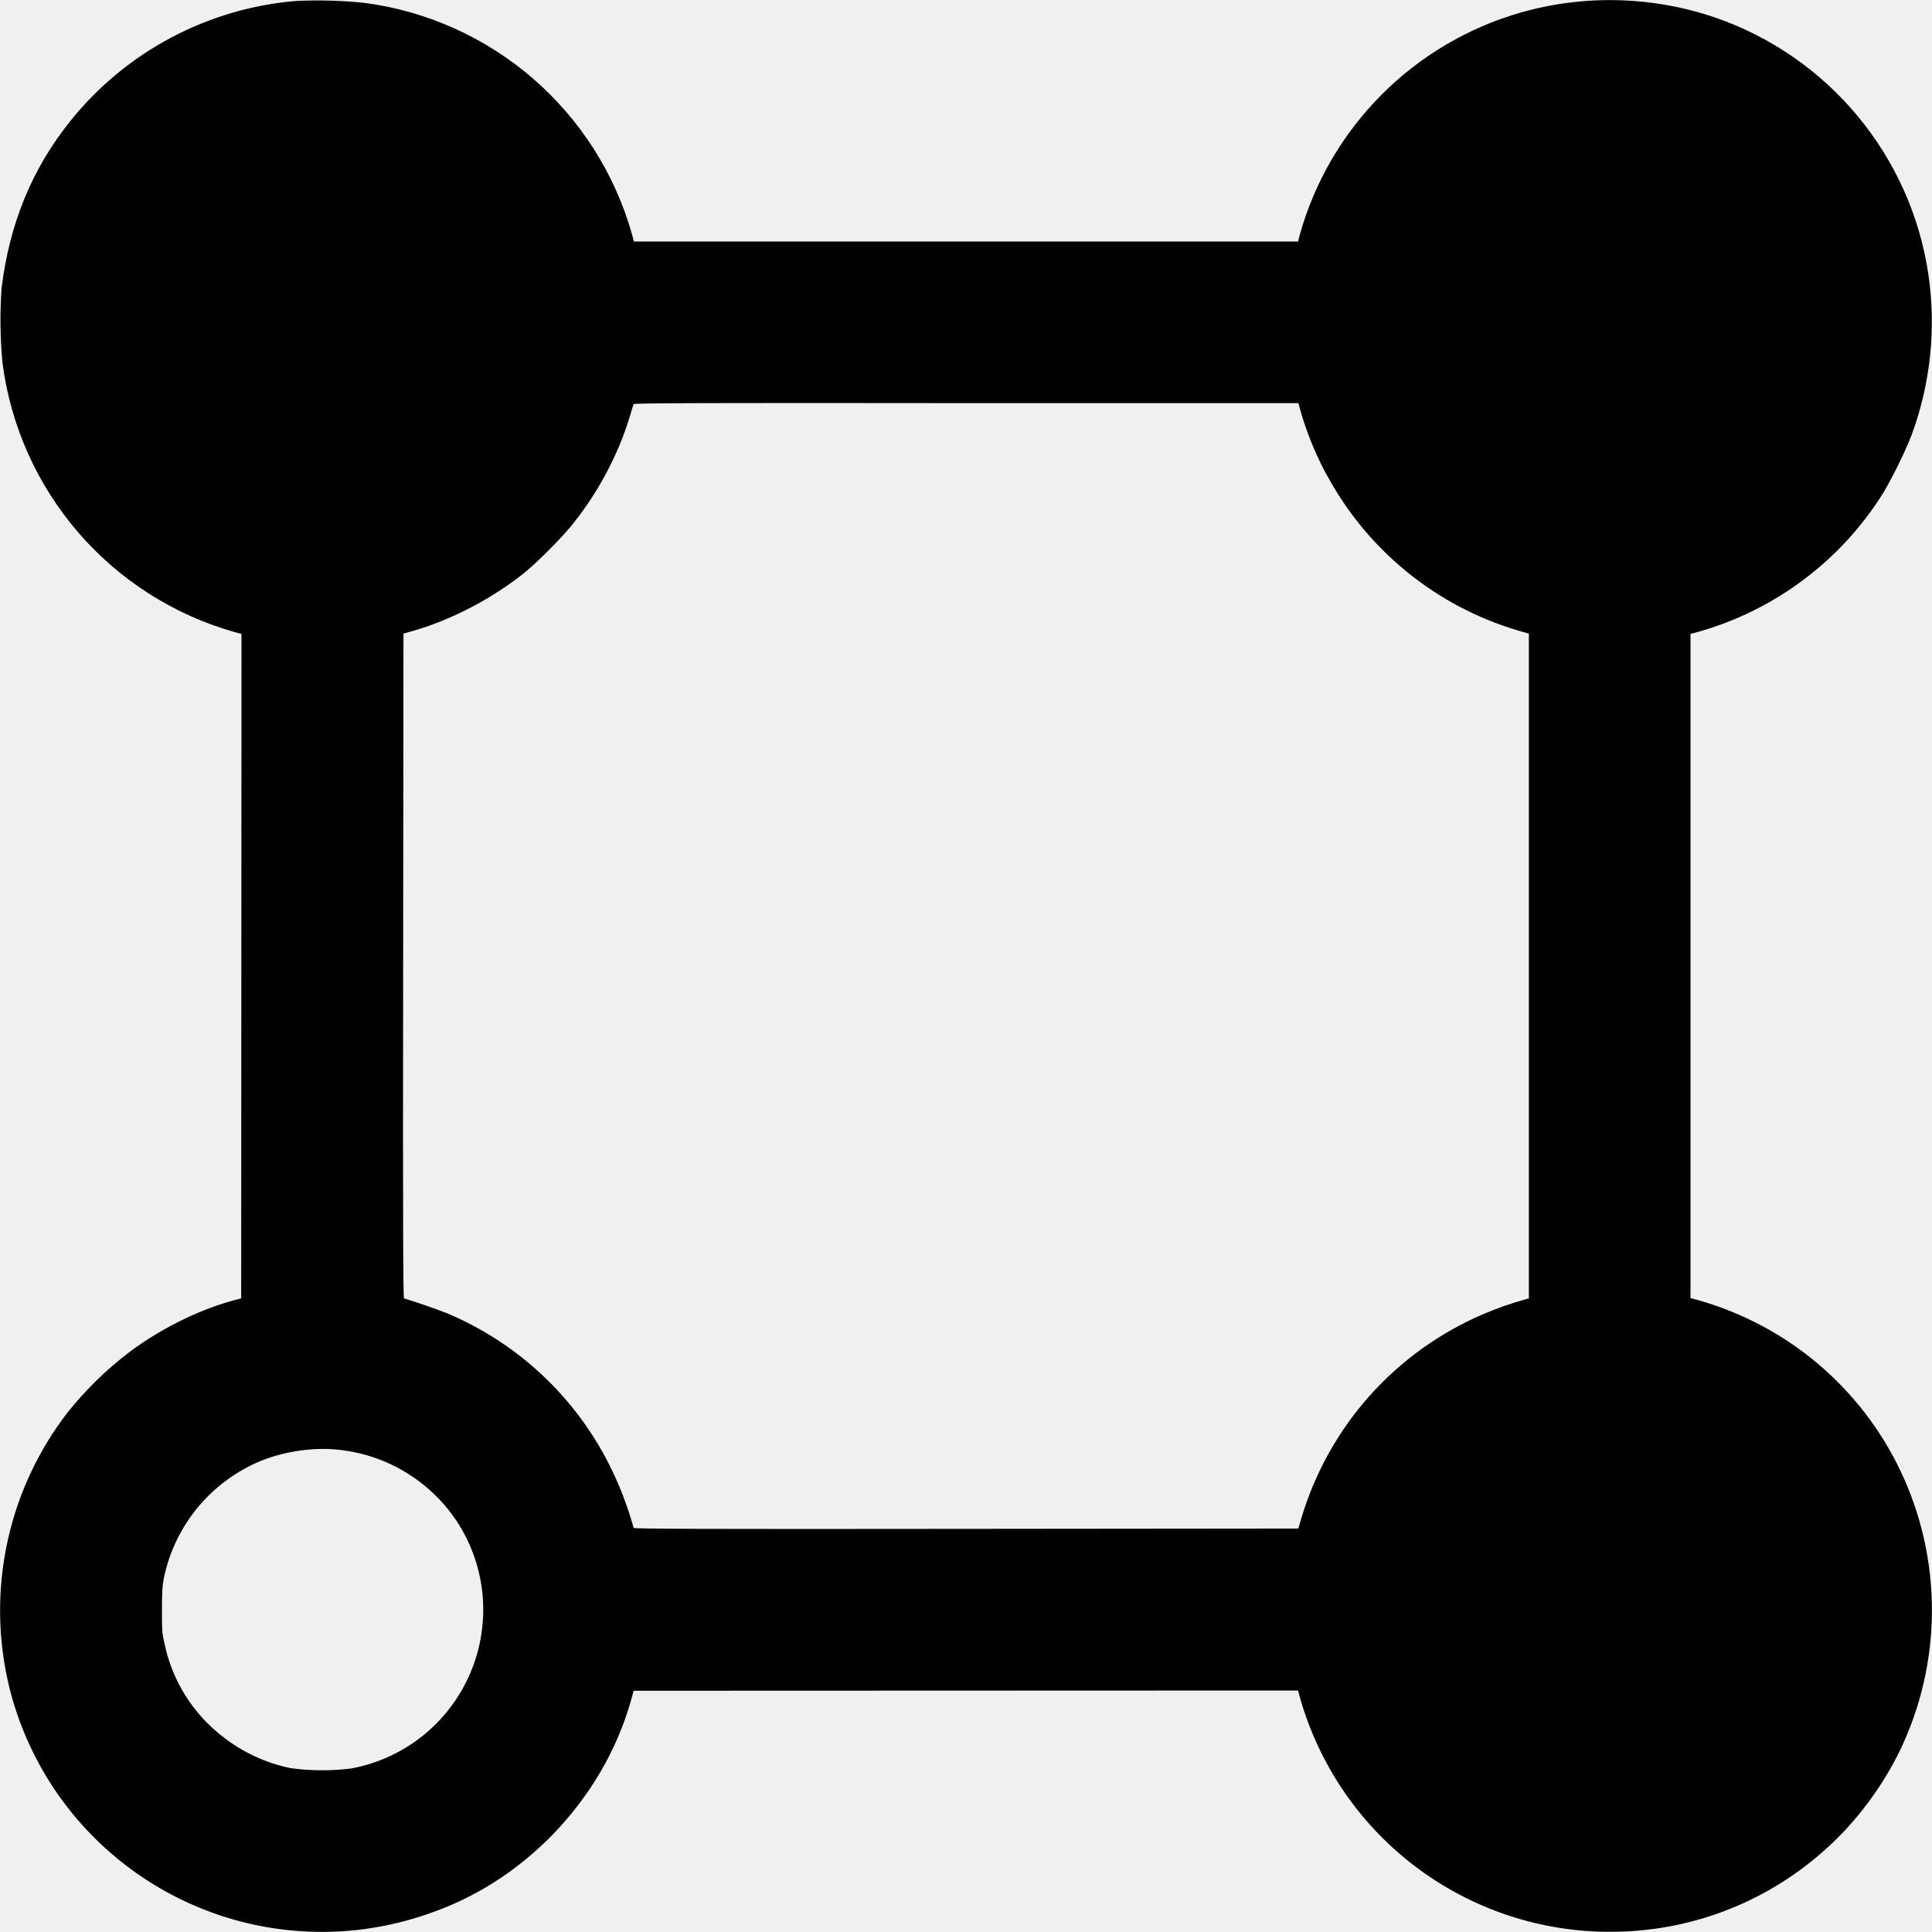
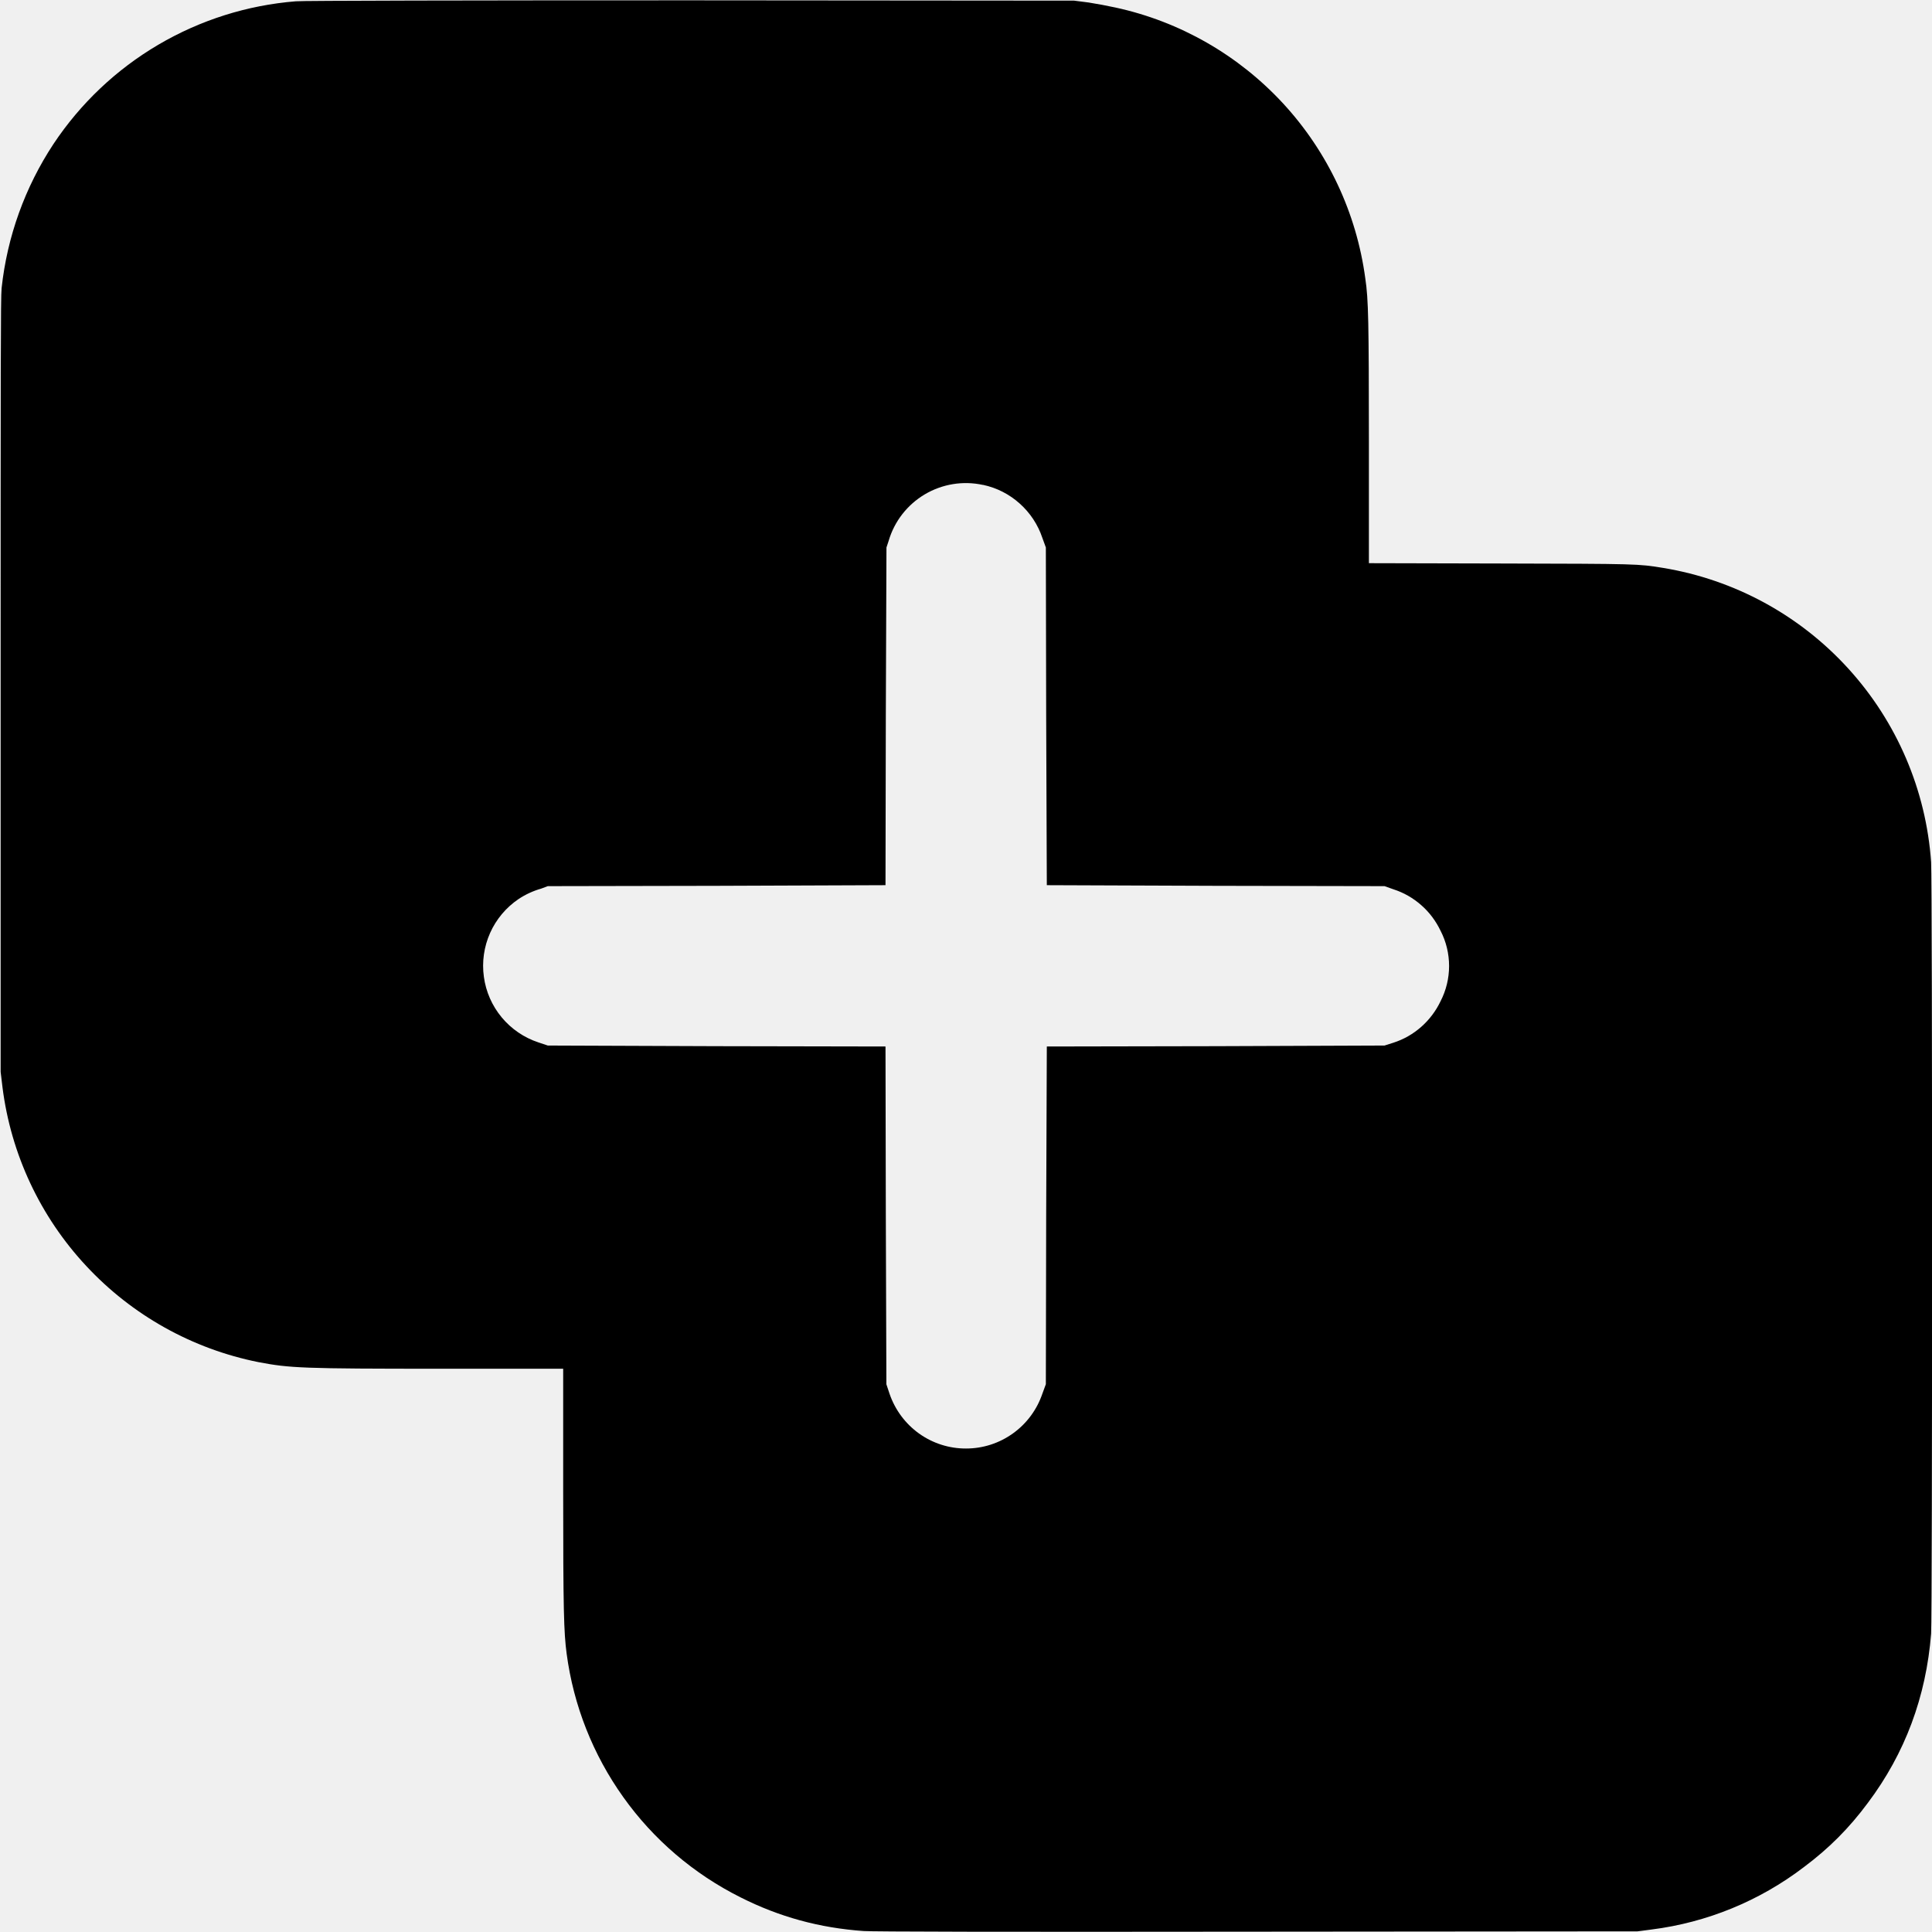
<svg xmlns="http://www.w3.org/2000/svg" width="24" height="24" viewBox="0 0 24 24" fill="none">
  <g clip-path="url(#clip0_2538_37595)">
-     <path d="M3.676 0.012C3.135 0.057 2.608 0.212 2.128 0.466C1.648 0.72 1.224 1.07 0.883 1.492C0.398 2.09 0.117 2.782 0.02 3.578C-0.002 3.888 0.002 4.199 0.031 4.508C0.132 5.287 0.458 6.018 0.971 6.613C1.483 7.207 2.159 7.638 2.914 7.852L3 7.875L2.996 16.129L2.879 16.16C2.445 16.281 1.973 16.52 1.602 16.8C1.32 17.015 1.066 17.264 0.844 17.54C0.458 18.038 0.195 18.619 0.075 19.237C-0.045 19.855 -0.019 20.492 0.152 21.098C0.302 21.621 0.556 22.108 0.9 22.529C1.245 22.951 1.671 23.297 2.154 23.548C2.636 23.799 3.165 23.949 3.708 23.988C4.25 24.028 4.795 23.956 5.309 23.778C5.899 23.578 6.414 23.25 6.863 22.793C7.324 22.316 7.656 21.758 7.836 21.133L7.871 21.003L16.125 21L16.148 21.086C16.391 21.944 16.913 22.697 17.632 23.224C18.351 23.751 19.226 24.023 20.117 23.996C21.075 23.971 21.992 23.601 22.699 22.953C23.055 22.633 23.383 22.195 23.598 21.753C23.86 21.211 23.997 20.617 23.999 20.015C24.001 19.412 23.868 18.817 23.609 18.273C23.365 17.759 23.013 17.304 22.578 16.937C22.143 16.571 21.634 16.302 21.086 16.148L21 16.125V7.875L21.086 7.852C22.044 7.584 22.868 6.967 23.395 6.122C23.529 5.892 23.646 5.653 23.746 5.406C23.983 4.764 24.055 4.072 23.953 3.395C23.844 2.675 23.54 1.999 23.074 1.439C22.608 0.879 21.998 0.457 21.31 0.219C20.529 -0.048 19.684 -0.07 18.89 0.156C18.236 0.344 17.64 0.696 17.16 1.179C16.68 1.661 16.331 2.259 16.147 2.914L16.125 3H7.875L7.852 2.914C7.64 2.161 7.212 1.487 6.62 0.975C6.028 0.463 5.299 0.136 4.523 0.035C4.242 0.006 3.959 -0.001 3.676 0.012ZM16.168 5.148C16.246 5.41 16.375 5.723 16.52 5.968C16.779 6.429 17.128 6.833 17.545 7.158C17.962 7.483 18.44 7.721 18.95 7.859L18.992 7.871V16.129L18.949 16.141C18.768 16.191 18.59 16.254 18.418 16.328C17.881 16.559 17.402 16.904 17.013 17.34C16.624 17.777 16.336 18.293 16.168 18.852L16.128 18.988L12 18.992C8.703 18.996 7.875 18.992 7.871 18.98C7.797 18.711 7.696 18.45 7.571 18.2C7.146 17.353 6.432 16.685 5.559 16.316C5.381 16.247 5.201 16.185 5.019 16.129C5.008 16.125 5.004 15.297 5.008 12L5.012 7.871L5.148 7.832C5.618 7.695 6.109 7.438 6.512 7.117C6.676 6.984 6.984 6.676 7.117 6.507C7.437 6.109 7.687 5.633 7.828 5.16C7.848 5.09 7.868 5.027 7.871 5.02C7.875 5.008 8.707 5.004 12 5.008H16.129L16.168 5.148ZM4.23 18.012C4.518 18.046 4.795 18.14 5.042 18.291C5.289 18.441 5.502 18.643 5.664 18.882C5.849 19.158 5.962 19.475 5.994 19.805C6.025 20.136 5.975 20.468 5.846 20.774C5.718 21.08 5.515 21.349 5.257 21.558C4.999 21.766 4.693 21.907 4.367 21.968C4.117 22 3.863 21.999 3.613 21.965C3.307 21.903 3.019 21.77 2.773 21.578C2.392 21.287 2.131 20.866 2.039 20.395C2.012 20.281 2.012 20.238 2.012 19.996C2.012 19.762 2.016 19.715 2.035 19.606C2.101 19.282 2.247 18.979 2.458 18.724C2.669 18.47 2.94 18.271 3.246 18.145C3.555 18.023 3.918 17.973 4.23 18.012Z" fill="currentColor" />
+     <path d="M3.676 0.016C3.072 0.064 2.488 0.249 1.966 0.556C1.444 0.863 0.999 1.285 0.664 1.789C0.31 2.326 0.089 2.94 0.02 3.58C0.008 3.683 0.008 4.616 0.008 8.511V13.315L0.031 13.507C0.136 14.338 0.5 15.114 1.071 15.726C1.641 16.339 2.39 16.757 3.211 16.921C3.601 16.995 3.746 17.003 5.492 17.003H6.996V18.511C6.996 20.011 7.004 20.276 7.039 20.542C7.124 21.185 7.366 21.797 7.743 22.325C8.119 22.853 8.62 23.28 9.2 23.57C9.68 23.812 10.18 23.95 10.731 23.988C10.849 23.996 12.376 24 15.622 23.996L20.341 23.992L20.517 23.969C21.204 23.882 21.856 23.615 22.407 23.195C22.72 22.961 22.97 22.711 23.204 22.395C23.665 21.781 23.927 21.078 23.989 20.293C24.005 20.082 24.005 10.93 23.989 10.711C23.927 9.816 23.564 8.968 22.96 8.305C22.356 7.641 21.546 7.201 20.661 7.055C20.349 7.004 20.349 7.004 18.649 7L17.005 6.996V5.492C17.004 4 17 3.72 16.96 3.457C16.851 2.646 16.495 1.888 15.94 1.286C15.385 0.685 14.659 0.268 13.859 0.094C13.748 0.07 13.636 0.049 13.523 0.031L13.343 0.008L8.575 0.004C5.853 0.004 3.746 0.008 3.676 0.016ZM12.211 6.023C12.381 6.059 12.538 6.139 12.667 6.255C12.797 6.371 12.894 6.518 12.949 6.683L12.992 6.801L12.996 8.898L13.004 10.996L15.102 11.004L17.199 11.008L17.309 11.047C17.437 11.088 17.554 11.155 17.655 11.244C17.756 11.332 17.837 11.441 17.895 11.562C17.965 11.697 18.001 11.848 18.001 12C18.001 12.152 17.965 12.302 17.895 12.438C17.837 12.559 17.756 12.667 17.655 12.756C17.554 12.845 17.437 12.912 17.309 12.953L17.199 12.988L15.102 12.996L13.004 13L12.996 15.098L12.992 17.195L12.949 17.312C12.882 17.51 12.755 17.683 12.585 17.805C12.415 17.928 12.211 17.994 12.001 17.994C11.792 17.995 11.588 17.93 11.417 17.808C11.247 17.686 11.119 17.514 11.051 17.316L11.011 17.196L11.004 15.098L11 13L8.902 12.996L6.805 12.988L6.688 12.949C6.51 12.89 6.353 12.783 6.233 12.639C6.113 12.495 6.036 12.32 6.011 12.135C5.985 11.95 6.012 11.761 6.088 11.59C6.164 11.419 6.287 11.273 6.442 11.168C6.528 11.111 6.623 11.067 6.722 11.039L6.805 11.008L8.902 11.004L11 10.996L11.004 8.898L11.012 6.801L11.039 6.719C11.11 6.476 11.271 6.27 11.488 6.141C11.706 6.012 11.964 5.97 12.211 6.024V6.023Z" fill="currentColor" />
  </g>
  <defs>
    <clipPath id="clip0_2538_37595">
      <rect width="24" height="24" fill="white" />
    </clipPath>
  </defs>
</svg>
